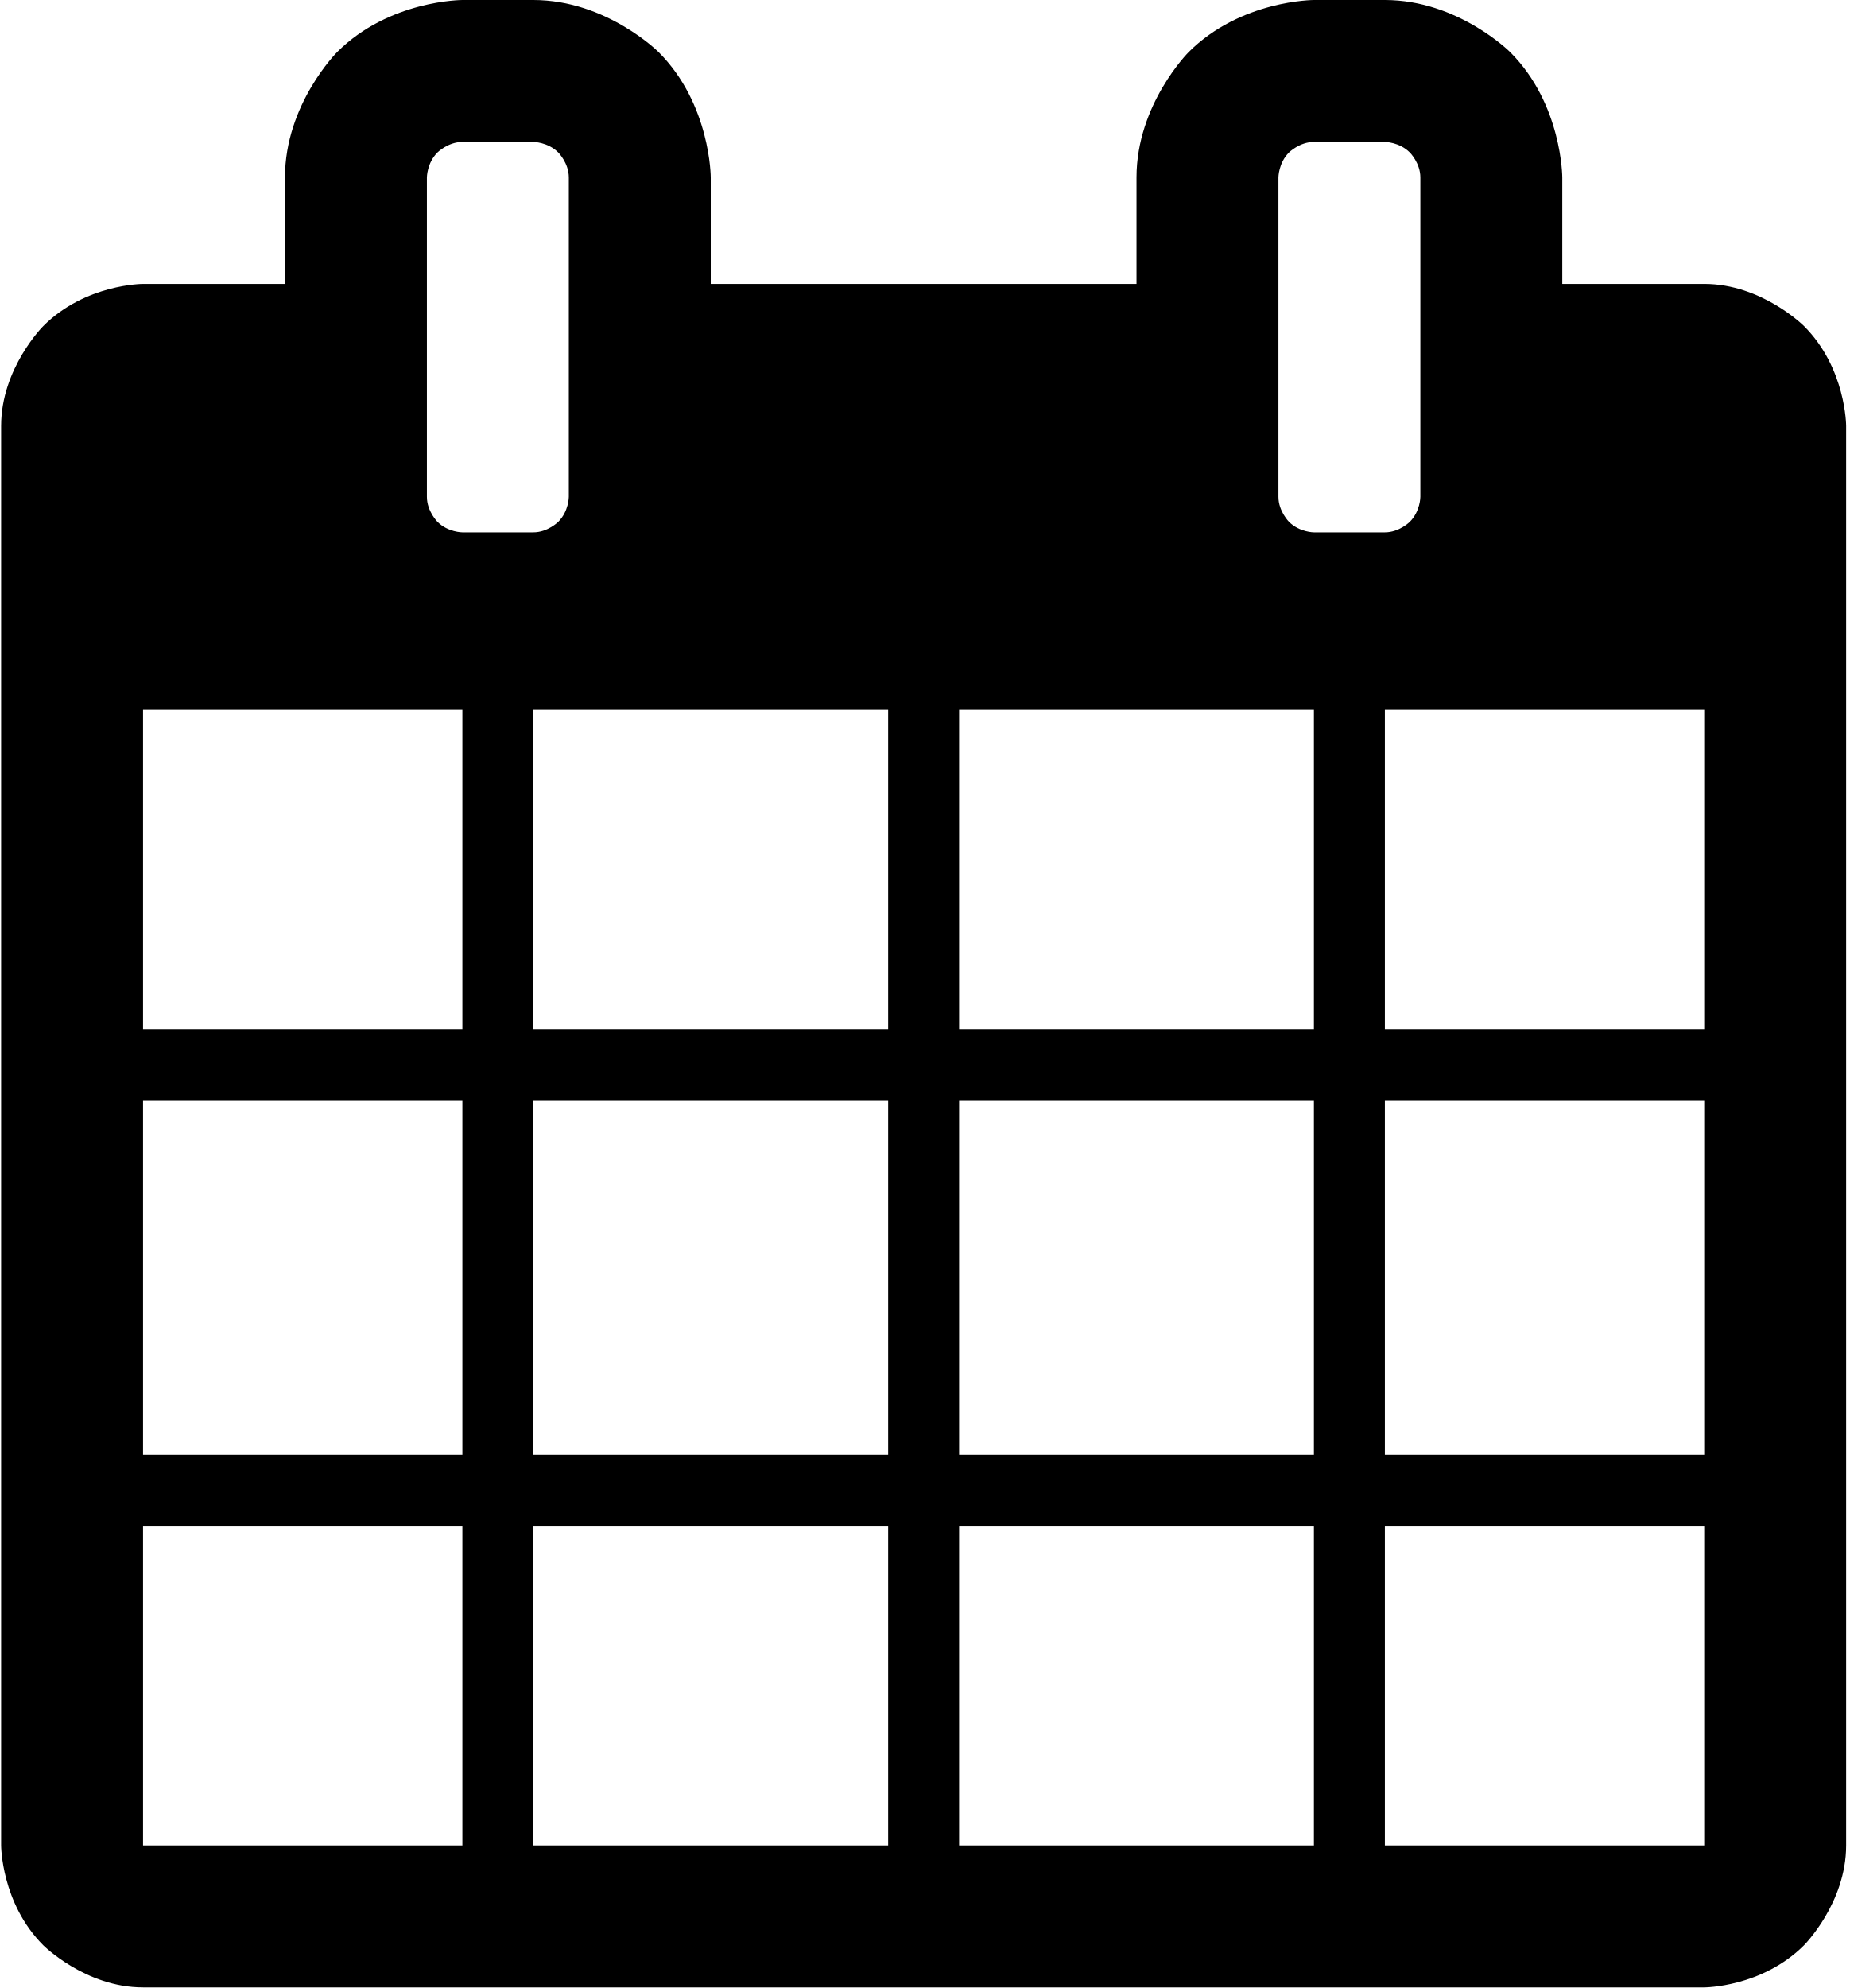
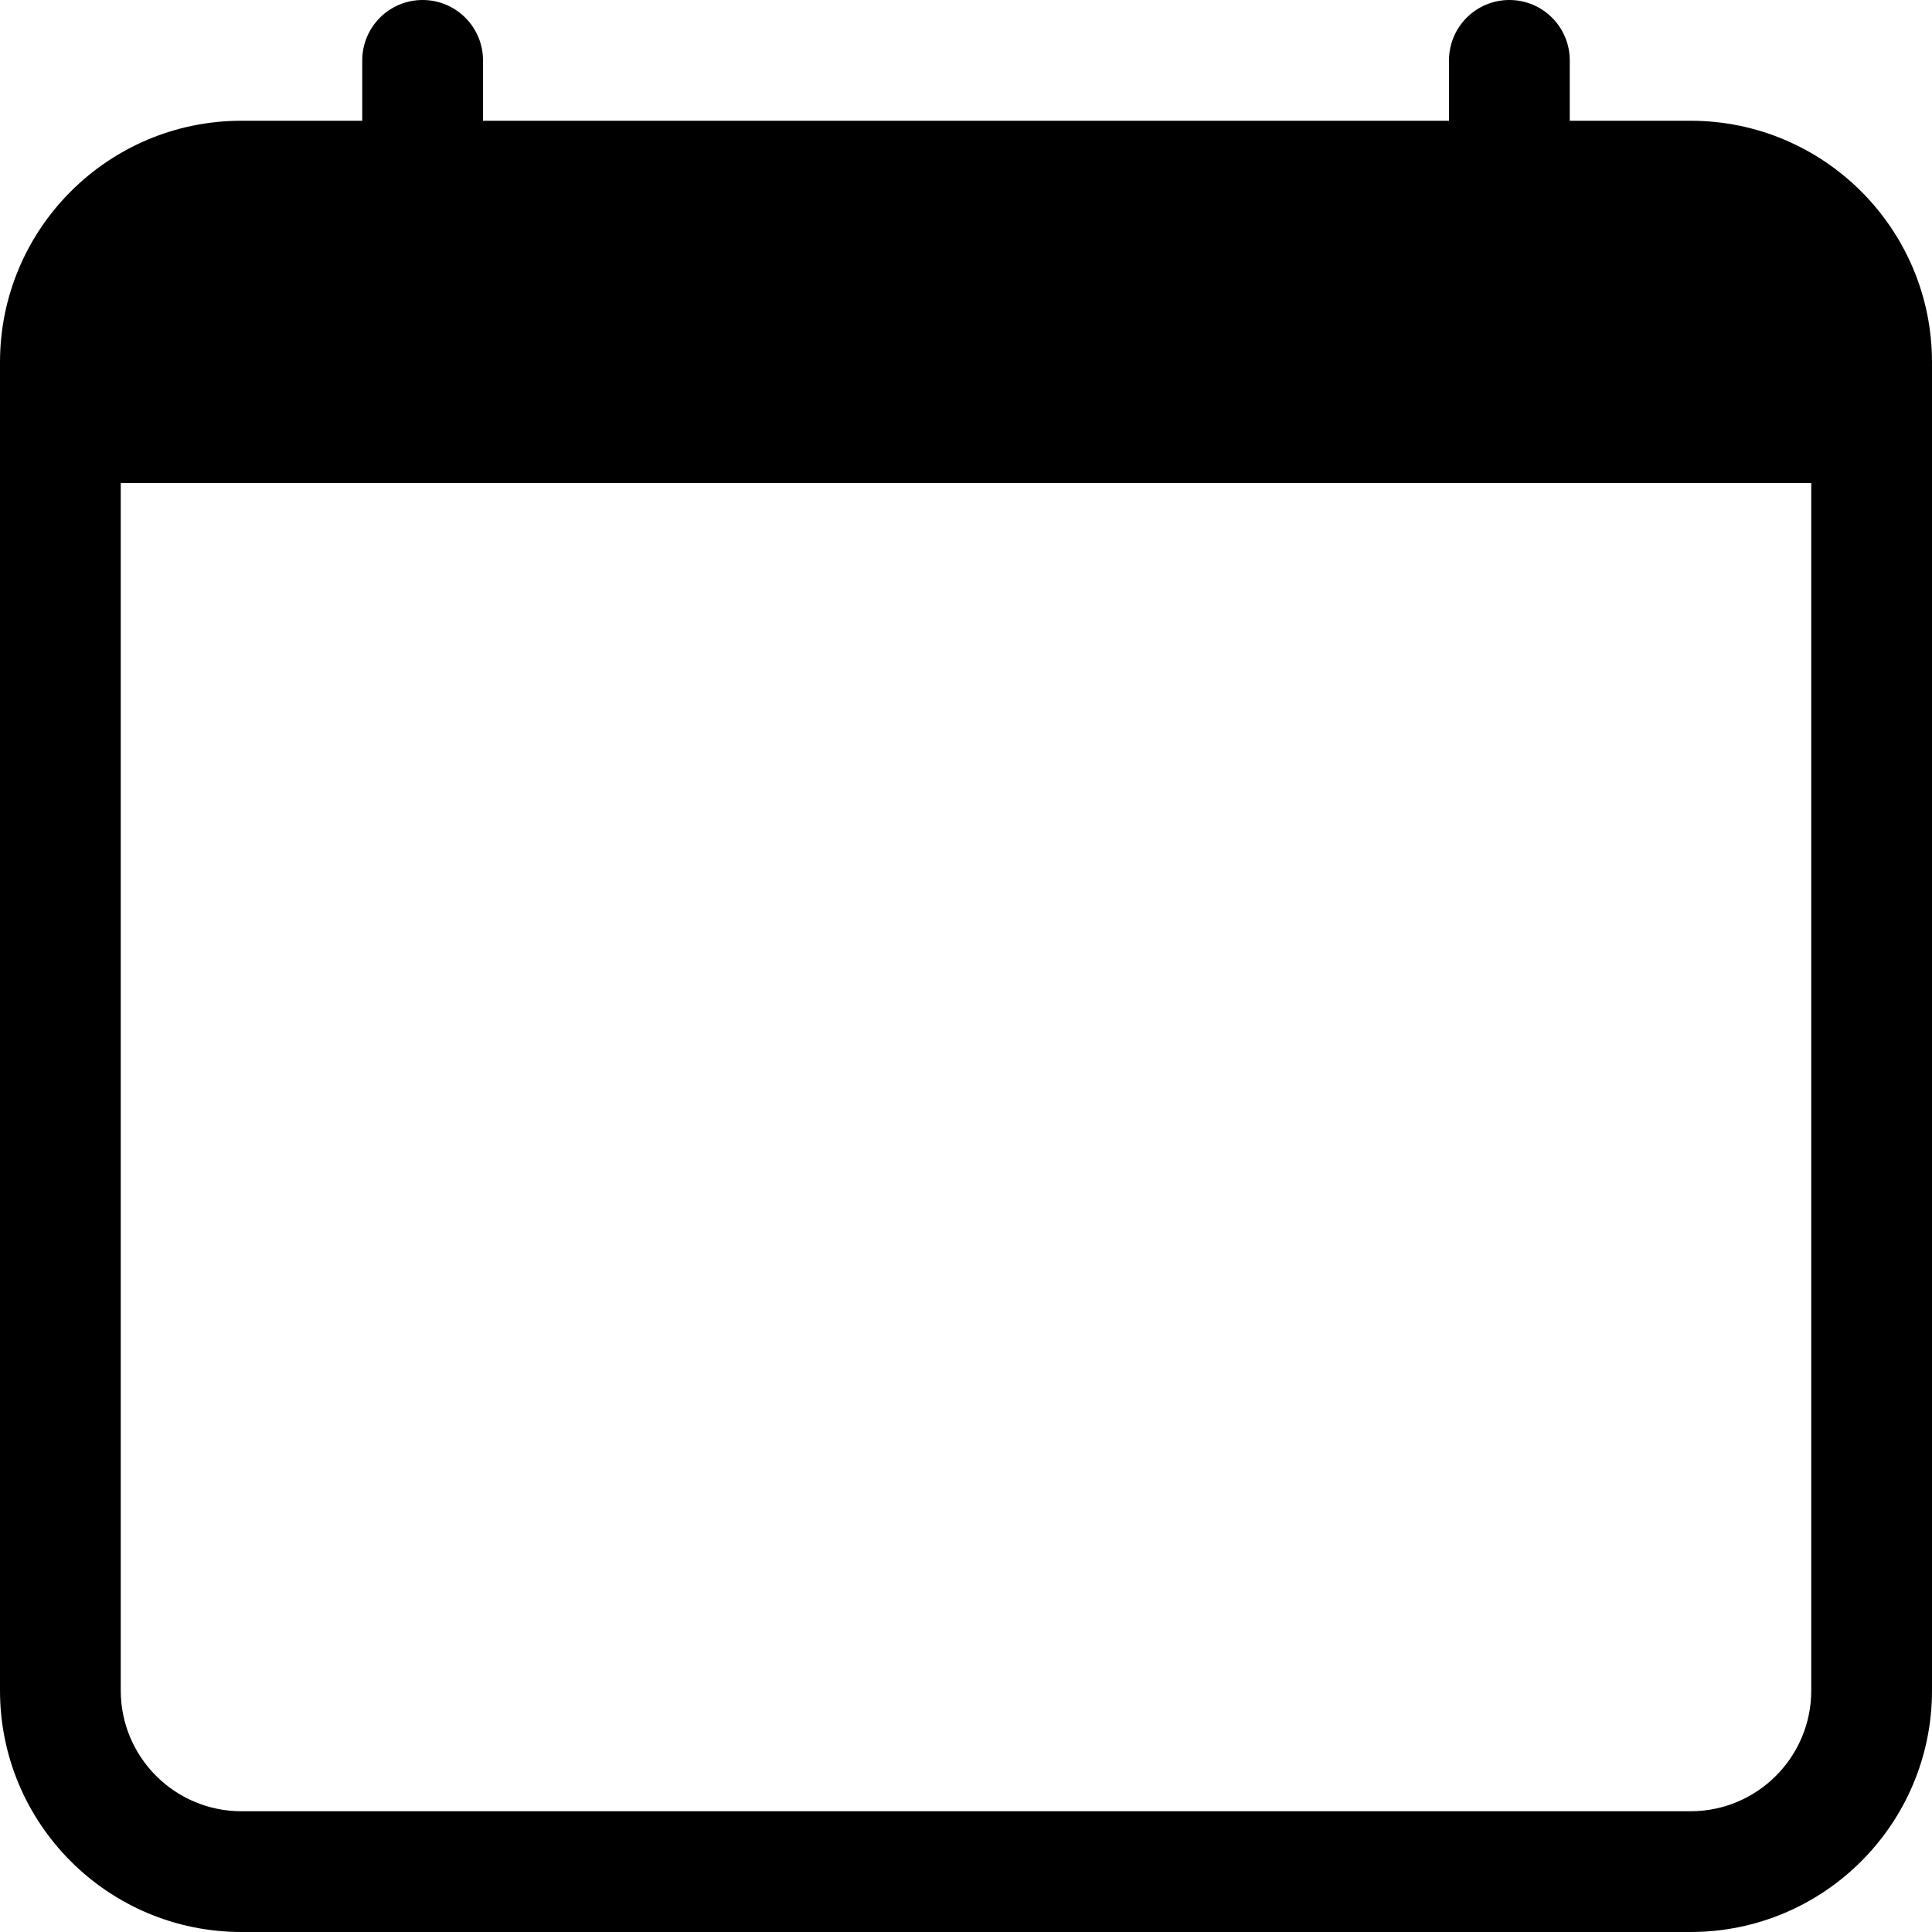
- <svg xmlns="http://www.w3.org/2000/svg" width="469px" height="504px" viewBox="0 0 469 504" version="1.1">
-   <g stroke="none" stroke-width="1" fill="none" fill-rule="evenodd">
-     <g fill="currentColor" fill-rule="nonzero">
-       <path d="M36.275,467.857 L117.25,467.857 L117.25,386.881 L36.275,386.881 L36.275,467.857 Z M135.244,467.857 L225.217,467.857 L225.217,386.881 L135.244,386.881 L135.244,467.857 L135.244,467.857 Z M36.275,368.887 L117.25,368.887 L117.25,278.914 L36.275,278.914 L36.275,368.887 Z M135.244,368.887 L225.217,368.887 L225.217,278.914 L135.244,278.914 L135.244,368.887 L135.244,368.887 Z M36.275,260.92 L117.25,260.92 L117.25,179.945 L36.275,179.945 L36.275,260.92 Z M243.211,467.857 L333.184,467.857 L333.184,386.881 L243.211,386.881 L243.211,467.857 Z M135.244,260.92 L225.217,260.92 L225.217,179.945 L135.244,179.945 L135.244,260.92 L135.244,260.92 Z M351.178,467.857 L432.153,467.857 L432.153,386.881 L351.178,386.881 L351.178,467.857 Z M243.211,368.887 L333.184,368.887 L333.184,278.914 L243.211,278.914 L243.211,368.887 Z M144.242,125.961 L144.242,44.986 C144.242,41.331 141.571,38.66 141.571,38.66 C138.899,35.989 135.244,35.989 135.244,35.989 L117.25,35.989 C113.595,35.989 110.924,38.66 110.924,38.66 C108.253,41.331 108.253,44.986 108.253,44.986 L108.253,125.961 C108.253,129.617 110.924,132.288 110.924,132.288 C113.595,134.959 117.25,134.959 117.25,134.959 L135.244,134.959 C138.899,134.959 141.571,132.288 141.571,132.288 C144.242,129.617 144.242,125.961 144.242,125.961 L144.242,125.961 Z M351.178,368.887 L432.153,368.887 L432.153,278.914 L351.178,278.914 L351.178,368.887 Z M243.211,260.92 L333.184,260.92 L333.184,179.945 L243.211,179.945 L243.211,260.92 Z M351.178,260.92 L432.153,260.92 L432.153,179.945 L351.178,179.945 L351.178,260.92 Z M360.175,125.961 L360.175,44.986 C360.175,41.331 357.504,38.66 357.504,38.66 C354.833,35.989 351.178,35.989 351.178,35.989 L333.184,35.989 C329.529,35.989 326.857,38.66 326.857,38.66 C324.186,41.331 324.186,44.986 324.186,44.986 L324.186,125.961 C324.186,129.617 326.857,132.288 326.857,132.288 C329.529,134.959 333.184,134.959 333.184,134.959 L351.178,134.959 C354.833,134.959 357.504,132.288 357.504,132.288 C360.175,129.617 360.175,125.961 360.175,125.961 L360.175,125.961 Z M468.142,107.967 L468.142,467.857 C468.142,482.477 457.458,493.161 457.458,493.161 C446.774,503.846 432.153,503.846 432.153,503.846 L36.275,503.846 C21.654,503.846 10.97,493.161 10.97,493.161 C0.286,482.477 0.286,467.857 0.286,467.857 L0.286,107.967 C0.286,93.346 10.97,82.662 10.97,82.662 C21.654,71.978 36.275,71.978 36.275,71.978 L72.264,71.978 L72.264,44.986 C72.264,26.429 85.478,13.215 85.478,13.215 C98.693,0 117.25,0 117.25,0 L135.244,0 C153.801,0 167.016,13.215 167.016,13.215 C180.231,26.429 180.231,44.986 180.231,44.986 L180.231,71.978 L288.197,71.978 L288.197,44.986 C288.197,26.429 301.412,13.215 301.412,13.215 C314.627,0 333.184,0 333.184,0 L351.178,0 C369.735,0 382.95,13.215 382.95,13.215 C396.164,26.429 396.164,44.986 396.164,44.986 L396.164,71.978 L432.153,71.978 C446.774,71.978 457.458,82.662 457.458,82.662 C468.142,93.346 468.142,107.967 468.142,107.967 Z" />
-     </g>
-   </g>
+ <svg xmlns="http://www.w3.org/2000/svg" width="16" height="16" fill="currentColor" class="bi bi-calendar" viewBox="0 0 16 16">
+   <path d="M3.5 0a.5.5 0 0 1 .5.5V1h8V.5a.5.5 0 0 1 1 0V1h1a2 2 0 0 1 2 2v11a2 2 0 0 1-2 2H2a2 2 0 0 1-2-2V3a2 2 0 0 1 2-2h1V.5a.5.5 0 0 1 .5-.5zM1 4v10a1 1 0 0 0 1 1h12a1 1 0 0 0 1-1V4H1z" />
</svg>
